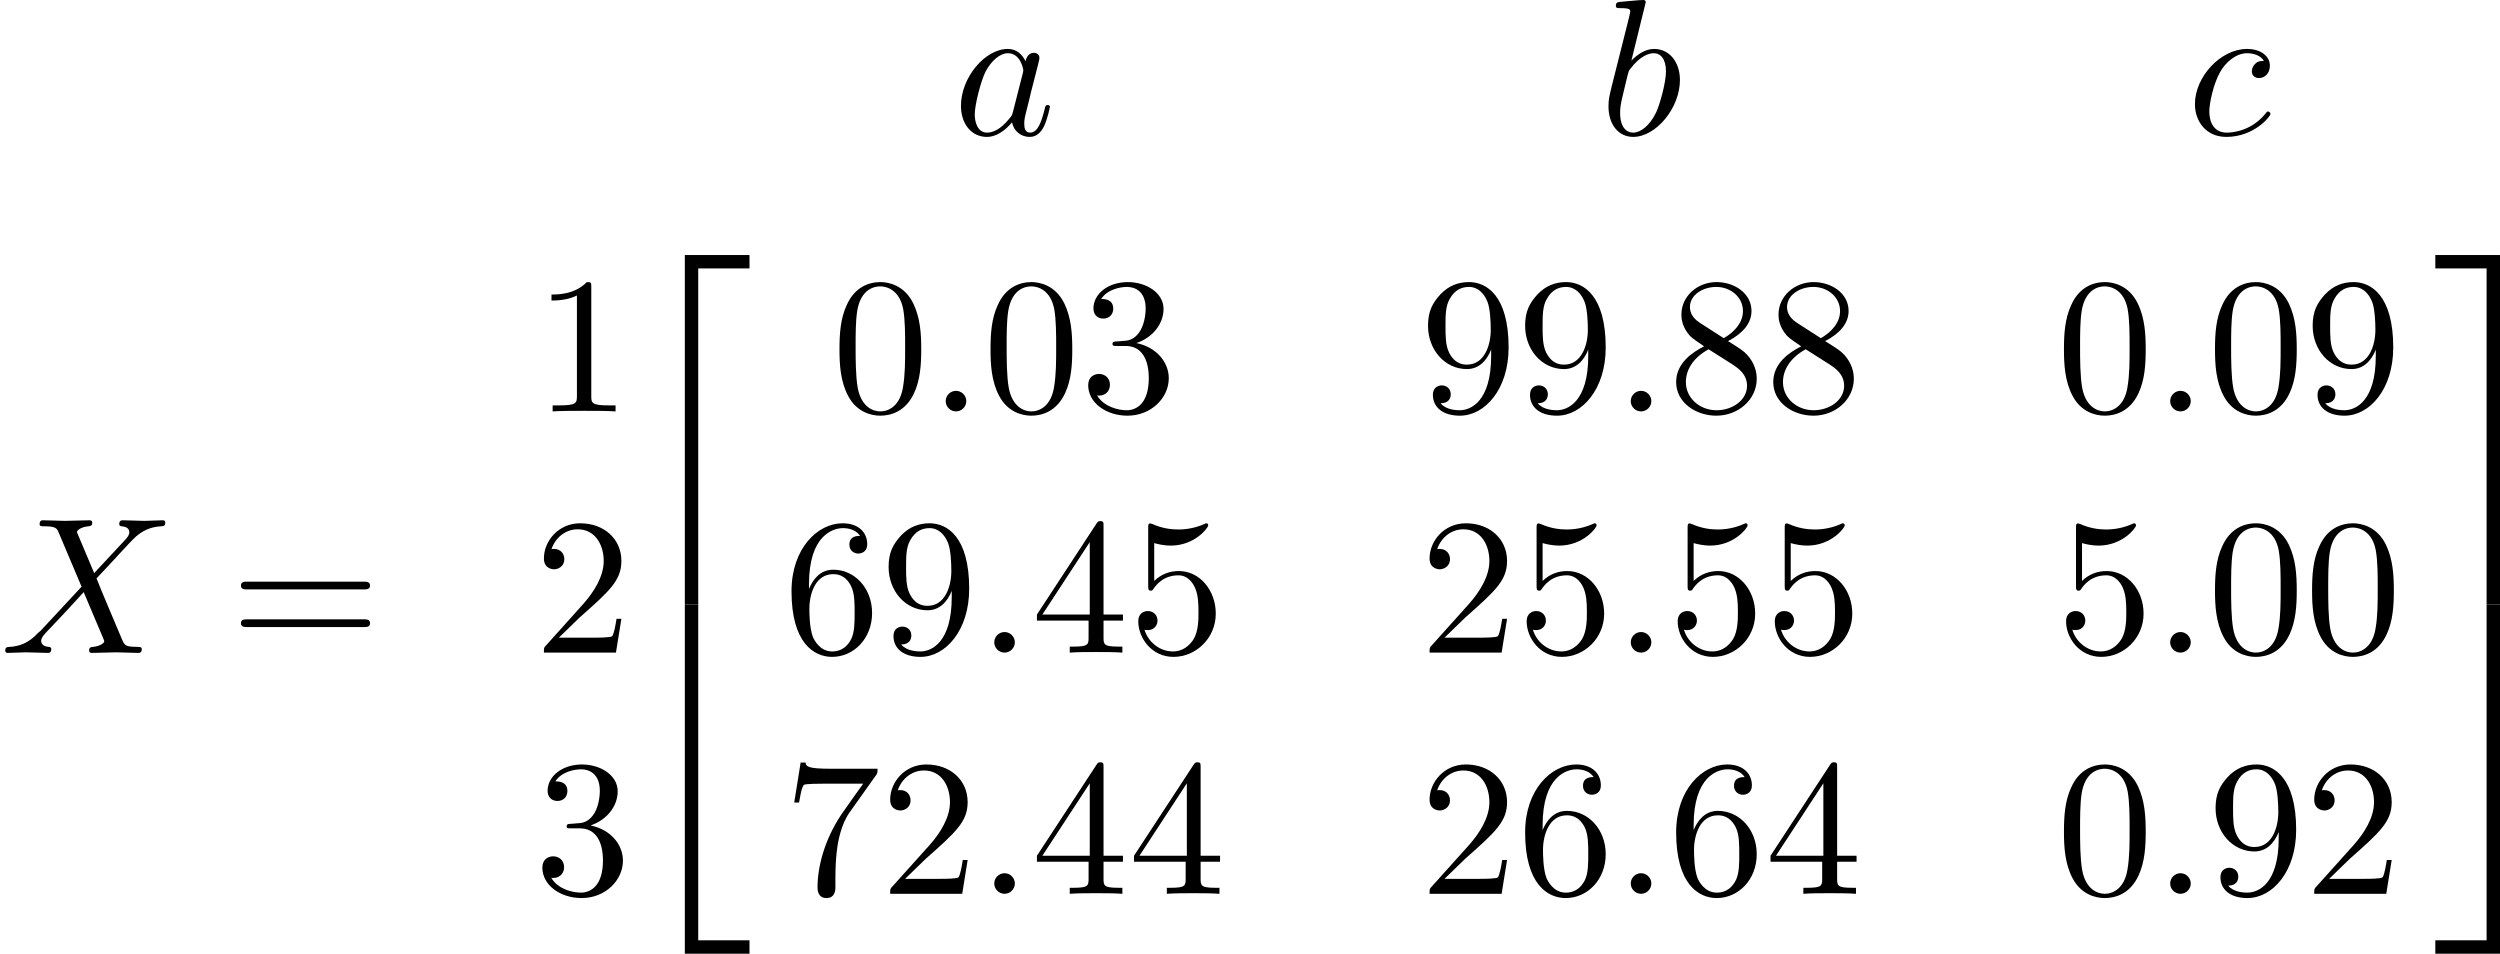
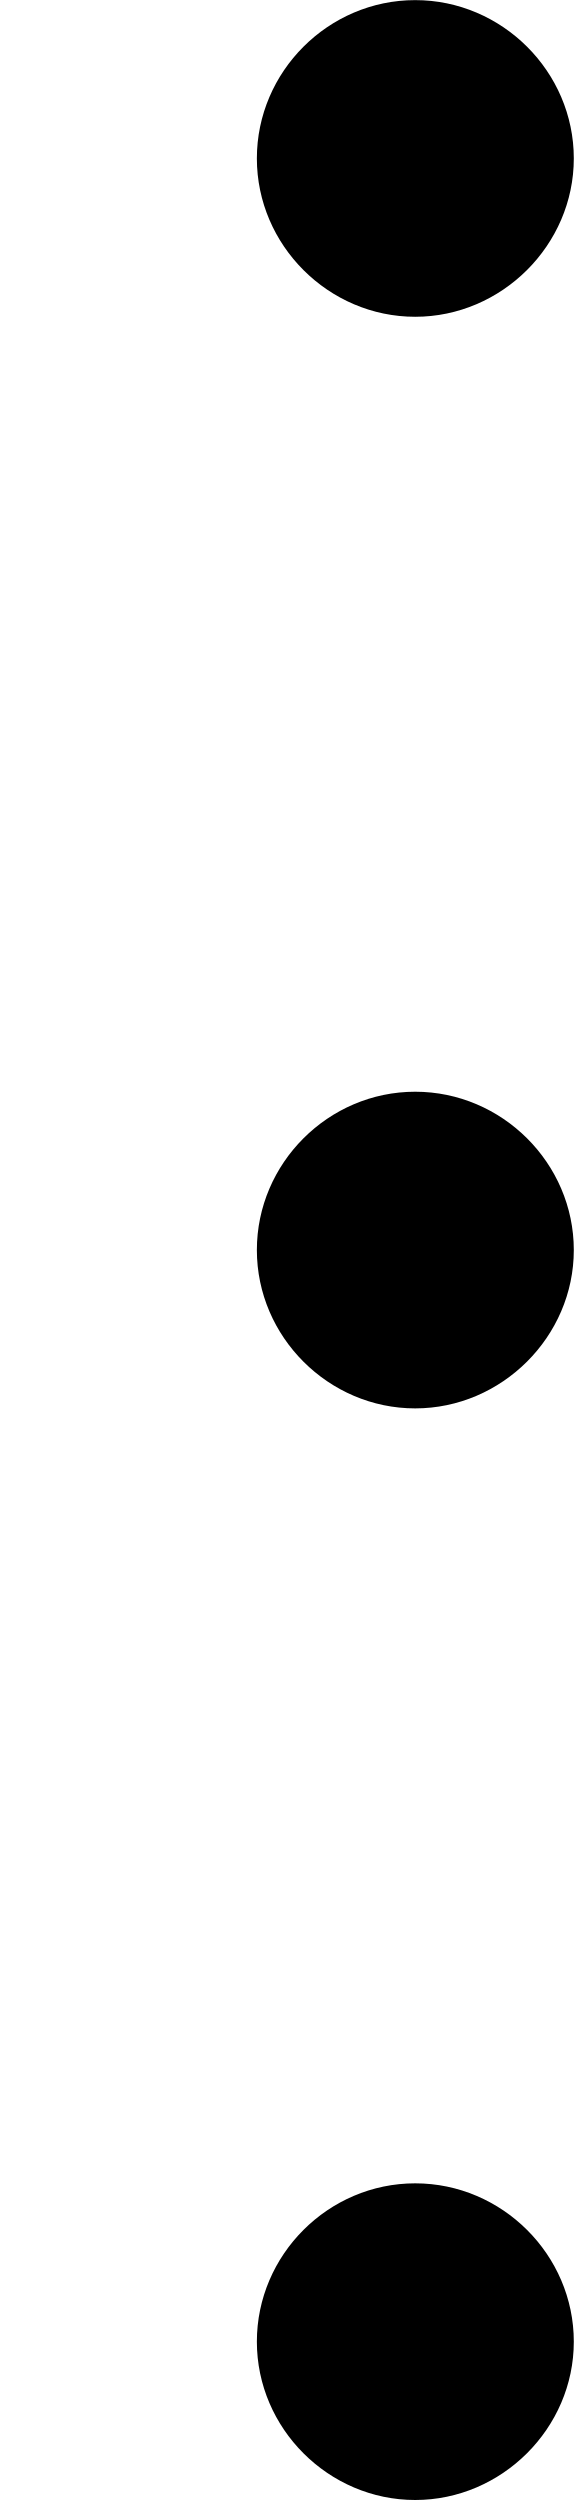
- <svg xmlns="http://www.w3.org/2000/svg" xmlns:xlink="http://www.w3.org/1999/xlink" version="1.1" width="196.622pt" height="75.008pt" viewBox="216.675 861.046 196.622 75.008">
+ <svg xmlns="http://www.w3.org/2000/svg" xmlns:xlink="http://www.w3.org/1999/xlink" version="1.1" width="2.932pt" height="12.777pt" viewBox="58.036 279.711 2.932 12.777">
  <defs>
-     <path id="g12-50" d="M3.556 19.2H4.309V.327H7.189V-.425H3.556V19.2Z" />
-     <path id="g12-51" d="M2.956 19.2H3.709V-.425H.076V.327H2.956V19.2Z" />
-     <path id="g12-52" d="M3.556 19.189H7.189V18.436H4.309V-.436H3.556V19.189Z" />
-     <path id="g12-53" d="M2.956 18.436H.076V19.189H3.709V-.436H2.956V18.436Z" />
-     <path id="g26-48" d="M5.018-3.491C5.018-4.364 4.964-5.236 4.582-6.044C4.08-7.091 3.185-7.265 2.727-7.265C2.073-7.265 1.276-6.982 .829-5.967C.48-5.215 .425-4.364 .425-3.491C.425-2.673 .469-1.691 .916-.862C1.385 .022 2.182 .24 2.716 .24C3.305 .24 4.135 .011 4.615-1.025C4.964-1.778 5.018-2.629 5.018-3.491ZM2.716 0C2.291 0 1.647-.273 1.451-1.32C1.331-1.975 1.331-2.978 1.331-3.622C1.331-4.32 1.331-5.04 1.418-5.629C1.625-6.927 2.444-7.025 2.716-7.025C3.076-7.025 3.796-6.829 4.004-5.749C4.113-5.138 4.113-4.309 4.113-3.622C4.113-2.804 4.113-2.062 3.993-1.364C3.829-.327 3.207 0 2.716 0Z" />
-     <path id="g26-49" d="M3.207-6.982C3.207-7.244 3.207-7.265 2.956-7.265C2.28-6.567 1.32-6.567 .971-6.567V-6.229C1.189-6.229 1.833-6.229 2.4-6.513V-.862C2.4-.469 2.367-.338 1.385-.338H1.036V0C1.418-.033 2.367-.033 2.804-.033S4.189-.033 4.571 0V-.338H4.222C3.24-.338 3.207-.458 3.207-.862V-6.982Z" />
-     <path id="g26-50" d="M1.385-.84L2.542-1.964C4.244-3.469 4.898-4.058 4.898-5.149C4.898-6.393 3.916-7.265 2.585-7.265C1.353-7.265 .545-6.262 .545-5.291C.545-4.68 1.091-4.68 1.124-4.68C1.309-4.68 1.691-4.811 1.691-5.258C1.691-5.542 1.495-5.825 1.113-5.825C1.025-5.825 1.004-5.825 .971-5.815C1.222-6.524 1.811-6.927 2.444-6.927C3.436-6.927 3.905-6.044 3.905-5.149C3.905-4.276 3.36-3.415 2.76-2.738L.665-.404C.545-.284 .545-.262 .545 0H4.593L4.898-1.898H4.625C4.571-1.571 4.495-1.091 4.385-.927C4.309-.84 3.589-.84 3.349-.84H1.385Z" />
-     <path id="g26-51" d="M3.164-3.84C4.058-4.135 4.691-4.898 4.691-5.76C4.691-6.655 3.731-7.265 2.684-7.265C1.582-7.265 .753-6.611 .753-5.782C.753-5.422 .993-5.215 1.309-5.215C1.647-5.215 1.865-5.455 1.865-5.771C1.865-6.316 1.353-6.316 1.189-6.316C1.527-6.851 2.247-6.993 2.64-6.993C3.087-6.993 3.687-6.753 3.687-5.771C3.687-5.64 3.665-5.007 3.382-4.527C3.055-4.004 2.684-3.971 2.411-3.96C2.324-3.949 2.062-3.927 1.985-3.927C1.898-3.916 1.822-3.905 1.822-3.796C1.822-3.676 1.898-3.676 2.084-3.676H2.564C3.458-3.676 3.862-2.935 3.862-1.865C3.862-.382 3.109-.065 2.629-.065C2.16-.065 1.342-.251 .96-.895C1.342-.84 1.68-1.08 1.68-1.495C1.68-1.887 1.385-2.105 1.069-2.105C.807-2.105 .458-1.953 .458-1.473C.458-.48 1.473 .24 2.662 .24C3.993 .24 4.985-.753 4.985-1.865C4.985-2.76 4.298-3.611 3.164-3.84Z" />
-     <path id="g26-52" d="M3.207-1.8V-.851C3.207-.458 3.185-.338 2.378-.338H2.149V0C2.596-.033 3.164-.033 3.622-.033S4.658-.033 5.105 0V-.338H4.876C4.069-.338 4.047-.458 4.047-.851V-1.8H5.138V-2.138H4.047V-7.102C4.047-7.32 4.047-7.385 3.873-7.385C3.775-7.385 3.742-7.385 3.655-7.255L.305-2.138V-1.8H3.207ZM3.273-2.138H.611L3.273-6.207V-2.138Z" />
-     <path id="g26-53" d="M4.898-2.193C4.898-3.491 4.004-4.582 2.825-4.582C2.302-4.582 1.833-4.407 1.44-4.025V-6.153C1.658-6.087 2.018-6.011 2.367-6.011C3.709-6.011 4.473-7.004 4.473-7.145C4.473-7.211 4.44-7.265 4.364-7.265C4.353-7.265 4.331-7.265 4.276-7.233C4.058-7.135 3.524-6.916 2.793-6.916C2.356-6.916 1.855-6.993 1.342-7.222C1.255-7.255 1.233-7.255 1.211-7.255C1.102-7.255 1.102-7.167 1.102-6.993V-3.764C1.102-3.567 1.102-3.48 1.255-3.48C1.331-3.48 1.353-3.513 1.396-3.578C1.516-3.753 1.92-4.342 2.804-4.342C3.371-4.342 3.644-3.84 3.731-3.644C3.905-3.24 3.927-2.815 3.927-2.269C3.927-1.887 3.927-1.233 3.665-.775C3.404-.349 3-.065 2.498-.065C1.702-.065 1.08-.644 .895-1.287C.927-1.276 .96-1.265 1.08-1.265C1.44-1.265 1.625-1.538 1.625-1.8S1.44-2.335 1.08-2.335C.927-2.335 .545-2.258 .545-1.756C.545-.818 1.298 .24 2.52 .24C3.785 .24 4.898-.807 4.898-2.193Z" />
-     <path id="g26-54" d="M1.44-3.578V-3.84C1.44-6.6 2.793-6.993 3.349-6.993C3.611-6.993 4.069-6.927 4.309-6.556C4.145-6.556 3.709-6.556 3.709-6.065C3.709-5.727 3.971-5.564 4.211-5.564C4.385-5.564 4.713-5.662 4.713-6.087C4.713-6.742 4.233-7.265 3.327-7.265C1.931-7.265 .458-5.858 .458-3.447C.458-.535 1.724 .24 2.738 .24C3.949 .24 4.985-.785 4.985-2.225C4.985-3.611 4.015-4.658 2.804-4.658C2.062-4.658 1.658-4.102 1.44-3.578ZM2.738-.065C2.051-.065 1.724-.72 1.658-.884C1.462-1.396 1.462-2.269 1.462-2.465C1.462-3.316 1.811-4.407 2.793-4.407C2.967-4.407 3.469-4.407 3.807-3.731C4.004-3.327 4.004-2.771 4.004-2.236C4.004-1.713 4.004-1.167 3.818-.775C3.491-.12 2.989-.065 2.738-.065Z" />
-     <path id="g26-55" d="M5.193-6.644C5.291-6.775 5.291-6.796 5.291-7.025H2.64C1.309-7.025 1.287-7.167 1.244-7.375H.971L.611-5.127H.884C.916-5.302 1.015-5.989 1.156-6.12C1.233-6.185 2.084-6.185 2.225-6.185H4.484C4.364-6.011 3.502-4.822 3.262-4.462C2.28-2.989 1.92-1.473 1.92-.36C1.92-.251 1.92 .24 2.422 .24S2.924-.251 2.924-.36V-.916C2.924-1.516 2.956-2.116 3.044-2.705C3.087-2.956 3.24-3.895 3.72-4.571L5.193-6.644Z" />
-     <path id="g26-56" d="M1.778-4.985C1.276-5.313 1.233-5.684 1.233-5.869C1.233-6.535 1.942-6.993 2.716-6.993C3.513-6.993 4.211-6.425 4.211-5.64C4.211-5.018 3.785-4.495 3.131-4.113L1.778-4.985ZM3.371-3.949C4.156-4.353 4.691-4.92 4.691-5.64C4.691-6.644 3.72-7.265 2.727-7.265C1.636-7.265 .753-6.458 .753-5.444C.753-5.247 .775-4.756 1.233-4.244C1.353-4.113 1.756-3.84 2.029-3.655C1.396-3.338 .458-2.727 .458-1.647C.458-.491 1.571 .24 2.716 .24C3.949 .24 4.985-.665 4.985-1.833C4.985-2.225 4.865-2.716 4.451-3.175C4.244-3.404 4.069-3.513 3.371-3.949ZM2.28-3.491L3.622-2.64C3.927-2.433 4.44-2.105 4.44-1.44C4.44-.633 3.622-.065 2.727-.065C1.789-.065 1.004-.742 1.004-1.647C1.004-2.28 1.353-2.978 2.28-3.491Z" />
-     <path id="g26-57" d="M4.004-3.469V-3.12C4.004-.567 2.869-.065 2.236-.065C2.051-.065 1.462-.087 1.167-.458C1.647-.458 1.735-.775 1.735-.96C1.735-1.298 1.473-1.462 1.233-1.462C1.058-1.462 .731-1.364 .731-.938C.731-.207 1.32 .24 2.247 .24C3.655 .24 4.985-1.244 4.985-3.589C4.985-6.524 3.731-7.265 2.76-7.265C2.16-7.265 1.625-7.069 1.156-6.578C.709-6.087 .458-5.629 .458-4.811C.458-3.447 1.418-2.378 2.64-2.378C3.305-2.378 3.753-2.836 4.004-3.469ZM2.651-2.629C2.476-2.629 1.975-2.629 1.636-3.316C1.44-3.72 1.44-4.265 1.44-4.8C1.44-5.389 1.44-5.902 1.669-6.305C1.964-6.851 2.378-6.993 2.76-6.993C3.262-6.993 3.622-6.622 3.807-6.131C3.938-5.782 3.982-5.095 3.982-4.593C3.982-3.687 3.611-2.629 2.651-2.629Z" />
-     <path id="g26-61" d="M7.495-3.567C7.658-3.567 7.865-3.567 7.865-3.785S7.658-4.004 7.505-4.004H.971C.818-4.004 .611-4.004 .611-3.785S.818-3.567 .982-3.567H7.495ZM7.505-1.451C7.658-1.451 7.865-1.451 7.865-1.669S7.658-1.887 7.495-1.887H.982C.818-1.887 .611-1.887 .611-1.669S.818-1.451 .971-1.451H7.505Z" />
-     <path id="g18-58" d="M2.095-.578C2.095-.895 1.833-1.156 1.516-1.156S.938-.895 .938-.578S1.2 0 1.516 0S2.095-.262 2.095-.578Z" />
-     <path id="g18-88" d="M5.291-4.484L4.375-6.655C4.342-6.742 4.32-6.785 4.32-6.796C4.32-6.862 4.505-7.069 4.964-7.113C5.073-7.124 5.182-7.135 5.182-7.32C5.182-7.451 5.051-7.451 5.018-7.451C4.571-7.451 4.102-7.418 3.644-7.418C3.371-7.418 2.695-7.451 2.422-7.451C2.356-7.451 2.225-7.451 2.225-7.233C2.225-7.113 2.335-7.113 2.476-7.113C3.131-7.113 3.196-7.004 3.295-6.764L4.582-3.72L2.28-1.244L2.138-1.124C1.604-.545 1.091-.371 .535-.338C.393-.327 .295-.327 .295-.12C.295-.109 .295 0 .436 0C.764 0 1.124-.033 1.462-.033C1.865-.033 2.291 0 2.684 0C2.749 0 2.88 0 2.88-.218C2.88-.327 2.771-.338 2.749-.338C2.651-.349 2.313-.371 2.313-.676C2.313-.851 2.476-1.025 2.607-1.167L3.72-2.345L4.702-3.415L5.804-.807C5.847-.687 5.858-.676 5.858-.655C5.858-.567 5.651-.382 5.225-.338C5.105-.327 5.007-.316 5.007-.131C5.007 0 5.127 0 5.171 0C5.476 0 6.24-.033 6.545-.033C6.818-.033 7.484 0 7.756 0C7.833 0 7.964 0 7.964-.207C7.964-.338 7.855-.338 7.767-.338C7.036-.349 7.015-.382 6.829-.818C6.404-1.833 5.673-3.535 5.422-4.189C6.164-4.953 7.309-6.251 7.658-6.556C7.975-6.818 8.389-7.08 9.044-7.113C9.185-7.124 9.284-7.124 9.284-7.331C9.284-7.342 9.284-7.451 9.142-7.451C8.815-7.451 8.455-7.418 8.116-7.418C7.713-7.418 7.298-7.451 6.905-7.451C6.84-7.451 6.698-7.451 6.698-7.233C6.698-7.156 6.753-7.124 6.829-7.113C6.927-7.102 7.265-7.08 7.265-6.775C7.265-6.622 7.145-6.48 7.058-6.382L5.291-4.484Z" />
-     <path id="g18-97" d="M4.069-4.124C3.873-4.527 3.556-4.822 3.065-4.822C1.789-4.822 .436-3.218 .436-1.625C.436-.6 1.036 .12 1.887 .12C2.105 .12 2.651 .076 3.305-.698C3.393-.24 3.775 .12 4.298 .12C4.68 .12 4.931-.131 5.105-.48C5.291-.873 5.433-1.538 5.433-1.56C5.433-1.669 5.335-1.669 5.302-1.669C5.193-1.669 5.182-1.625 5.149-1.473C4.964-.764 4.767-.12 4.32-.12C4.025-.12 3.993-.404 3.993-.622C3.993-.862 4.015-.949 4.135-1.429C4.255-1.887 4.276-1.996 4.375-2.411L4.767-3.938C4.844-4.244 4.844-4.265 4.844-4.309C4.844-4.495 4.713-4.604 4.527-4.604C4.265-4.604 4.102-4.364 4.069-4.124ZM3.36-1.298C3.305-1.102 3.305-1.08 3.142-.895C2.662-.295 2.215-.12 1.909-.12C1.364-.12 1.211-.72 1.211-1.145C1.211-1.691 1.56-3.033 1.811-3.535C2.149-4.178 2.64-4.582 3.076-4.582C3.785-4.582 3.938-3.687 3.938-3.622S3.916-3.491 3.905-3.436L3.36-1.298Z" />
-     <path id="g18-98" d="M2.607-7.451C2.607-7.462 2.607-7.571 2.465-7.571C2.215-7.571 1.418-7.484 1.135-7.462C1.047-7.451 .927-7.44 .927-7.244C.927-7.113 1.025-7.113 1.189-7.113C1.713-7.113 1.735-7.036 1.735-6.927C1.735-6.851 1.636-6.48 1.582-6.251L.687-2.695C.556-2.149 .513-1.975 .513-1.593C.513-.556 1.091 .12 1.898 .12C3.185 .12 4.527-1.505 4.527-3.076C4.527-4.069 3.949-4.822 3.076-4.822C2.575-4.822 2.127-4.505 1.8-4.167L2.607-7.451ZM1.582-3.327C1.647-3.567 1.647-3.589 1.745-3.709C2.28-4.418 2.771-4.582 3.055-4.582C3.447-4.582 3.742-4.255 3.742-3.556C3.742-2.913 3.382-1.658 3.185-1.244C2.825-.513 2.324-.12 1.898-.12C1.527-.12 1.167-.415 1.167-1.222C1.167-1.429 1.167-1.636 1.342-2.324L1.582-3.327Z" />
-     <path id="g18-99" d="M4.32-4.145C4.145-4.145 3.993-4.145 3.84-3.993C3.665-3.829 3.644-3.644 3.644-3.567C3.644-3.305 3.84-3.185 4.047-3.185C4.364-3.185 4.658-3.447 4.658-3.884C4.658-4.418 4.145-4.822 3.371-4.822C1.898-4.822 .447-3.262 .447-1.724C.447-.742 1.08 .12 2.215 .12C3.775 .12 4.691-1.036 4.691-1.167C4.691-1.233 4.625-1.309 4.56-1.309C4.505-1.309 4.484-1.287 4.418-1.2C3.556-.12 2.367-.12 2.236-.12C1.549-.12 1.255-.655 1.255-1.309C1.255-1.756 1.473-2.815 1.844-3.491C2.182-4.113 2.782-4.582 3.382-4.582C3.753-4.582 4.167-4.44 4.32-4.145Z" />
+     <path id="g26-46" d="M2.095-.578C2.095-.895 1.833-1.156 1.516-1.156S.938-.895 .938-.578S1.2 0 1.516 0S2.095-.262 2.095-.578Z" />
  </defs>
  <g id="page1" transform="matrix(1.4 0 0 1.4 0 0)">
-     <use x="154.768" y="651.712" xlink:href="#g18-88" />
-     <use x="167.692" y="651.712" xlink:href="#g26-61" />
-     <use x="189.684" y="629.785" xlink:href="#g12-50" />
-     <use x="189.684" y="649.421" xlink:href="#g12-52" />
-     <use x="208.316" y="622.604" xlink:href="#g18-97" />
-     <use x="244.616" y="622.604" xlink:href="#g18-98" />
-     <use x="277.627" y="622.604" xlink:href="#g18-99" />
-     <use x="184.778" y="638.145" xlink:href="#g26-49" />
-     <use x="201.503" y="638.145" xlink:href="#g26-48" />
-     <use x="206.957" y="638.145" xlink:href="#g18-58" />
-     <use x="209.988" y="638.145" xlink:href="#g26-48" />
-     <use x="215.442" y="638.145" xlink:href="#g26-51" />
-     <use x="234.533" y="638.145" xlink:href="#g26-57" />
-     <use x="239.988" y="638.145" xlink:href="#g26-57" />
-     <use x="245.442" y="638.145" xlink:href="#g18-58" />
-     <use x="248.472" y="638.145" xlink:href="#g26-56" />
-     <use x="253.927" y="638.145" xlink:href="#g26-56" />
-     <use x="270.291" y="638.145" xlink:href="#g26-48" />
-     <use x="275.745" y="638.145" xlink:href="#g18-58" />
-     <use x="278.776" y="638.145" xlink:href="#g26-48" />
-     <use x="284.23" y="638.145" xlink:href="#g26-57" />
-     <use x="184.778" y="651.695" xlink:href="#g26-50" />
-     <use x="198.775" y="651.695" xlink:href="#g26-54" />
-     <use x="204.23" y="651.695" xlink:href="#g26-57" />
-     <use x="209.685" y="651.695" xlink:href="#g18-58" />
-     <use x="212.715" y="651.695" xlink:href="#g26-52" />
-     <use x="218.169" y="651.695" xlink:href="#g26-53" />
-     <use x="234.533" y="651.695" xlink:href="#g26-50" />
-     <use x="239.988" y="651.695" xlink:href="#g26-53" />
-     <use x="245.442" y="651.695" xlink:href="#g18-58" />
-     <use x="248.472" y="651.695" xlink:href="#g26-53" />
-     <use x="253.927" y="651.695" xlink:href="#g26-53" />
-     <use x="270.291" y="651.695" xlink:href="#g26-53" />
-     <use x="275.745" y="651.695" xlink:href="#g18-58" />
-     <use x="278.776" y="651.695" xlink:href="#g26-48" />
-     <use x="284.23" y="651.695" xlink:href="#g26-48" />
-     <use x="184.778" y="665.244" xlink:href="#g26-51" />
-     <use x="198.775" y="665.244" xlink:href="#g26-55" />
-     <use x="204.23" y="665.244" xlink:href="#g26-50" />
-     <use x="209.685" y="665.244" xlink:href="#g18-58" />
-     <use x="212.715" y="665.244" xlink:href="#g26-52" />
-     <use x="218.169" y="665.244" xlink:href="#g26-52" />
-     <use x="234.533" y="665.244" xlink:href="#g26-50" />
-     <use x="239.988" y="665.244" xlink:href="#g26-54" />
-     <use x="245.442" y="665.244" xlink:href="#g18-58" />
-     <use x="248.472" y="665.244" xlink:href="#g26-54" />
-     <use x="253.927" y="665.244" xlink:href="#g26-52" />
-     <use x="270.291" y="665.244" xlink:href="#g26-48" />
-     <use x="275.745" y="665.244" xlink:href="#g18-58" />
-     <use x="278.776" y="665.244" xlink:href="#g26-57" />
-     <use x="284.23" y="665.244" xlink:href="#g26-50" />
-     <use x="291.503" y="629.785" xlink:href="#g12-51" />
-     <use x="291.503" y="649.421" xlink:href="#g12-53" />
+     <use x="41.454" y="200.95" xlink:href="#g26-46" />
+     <use x="41.454" y="204.935" xlink:href="#g26-46" />
+     <use x="41.454" y="208.92" xlink:href="#g26-46" />
  </g>
</svg>
